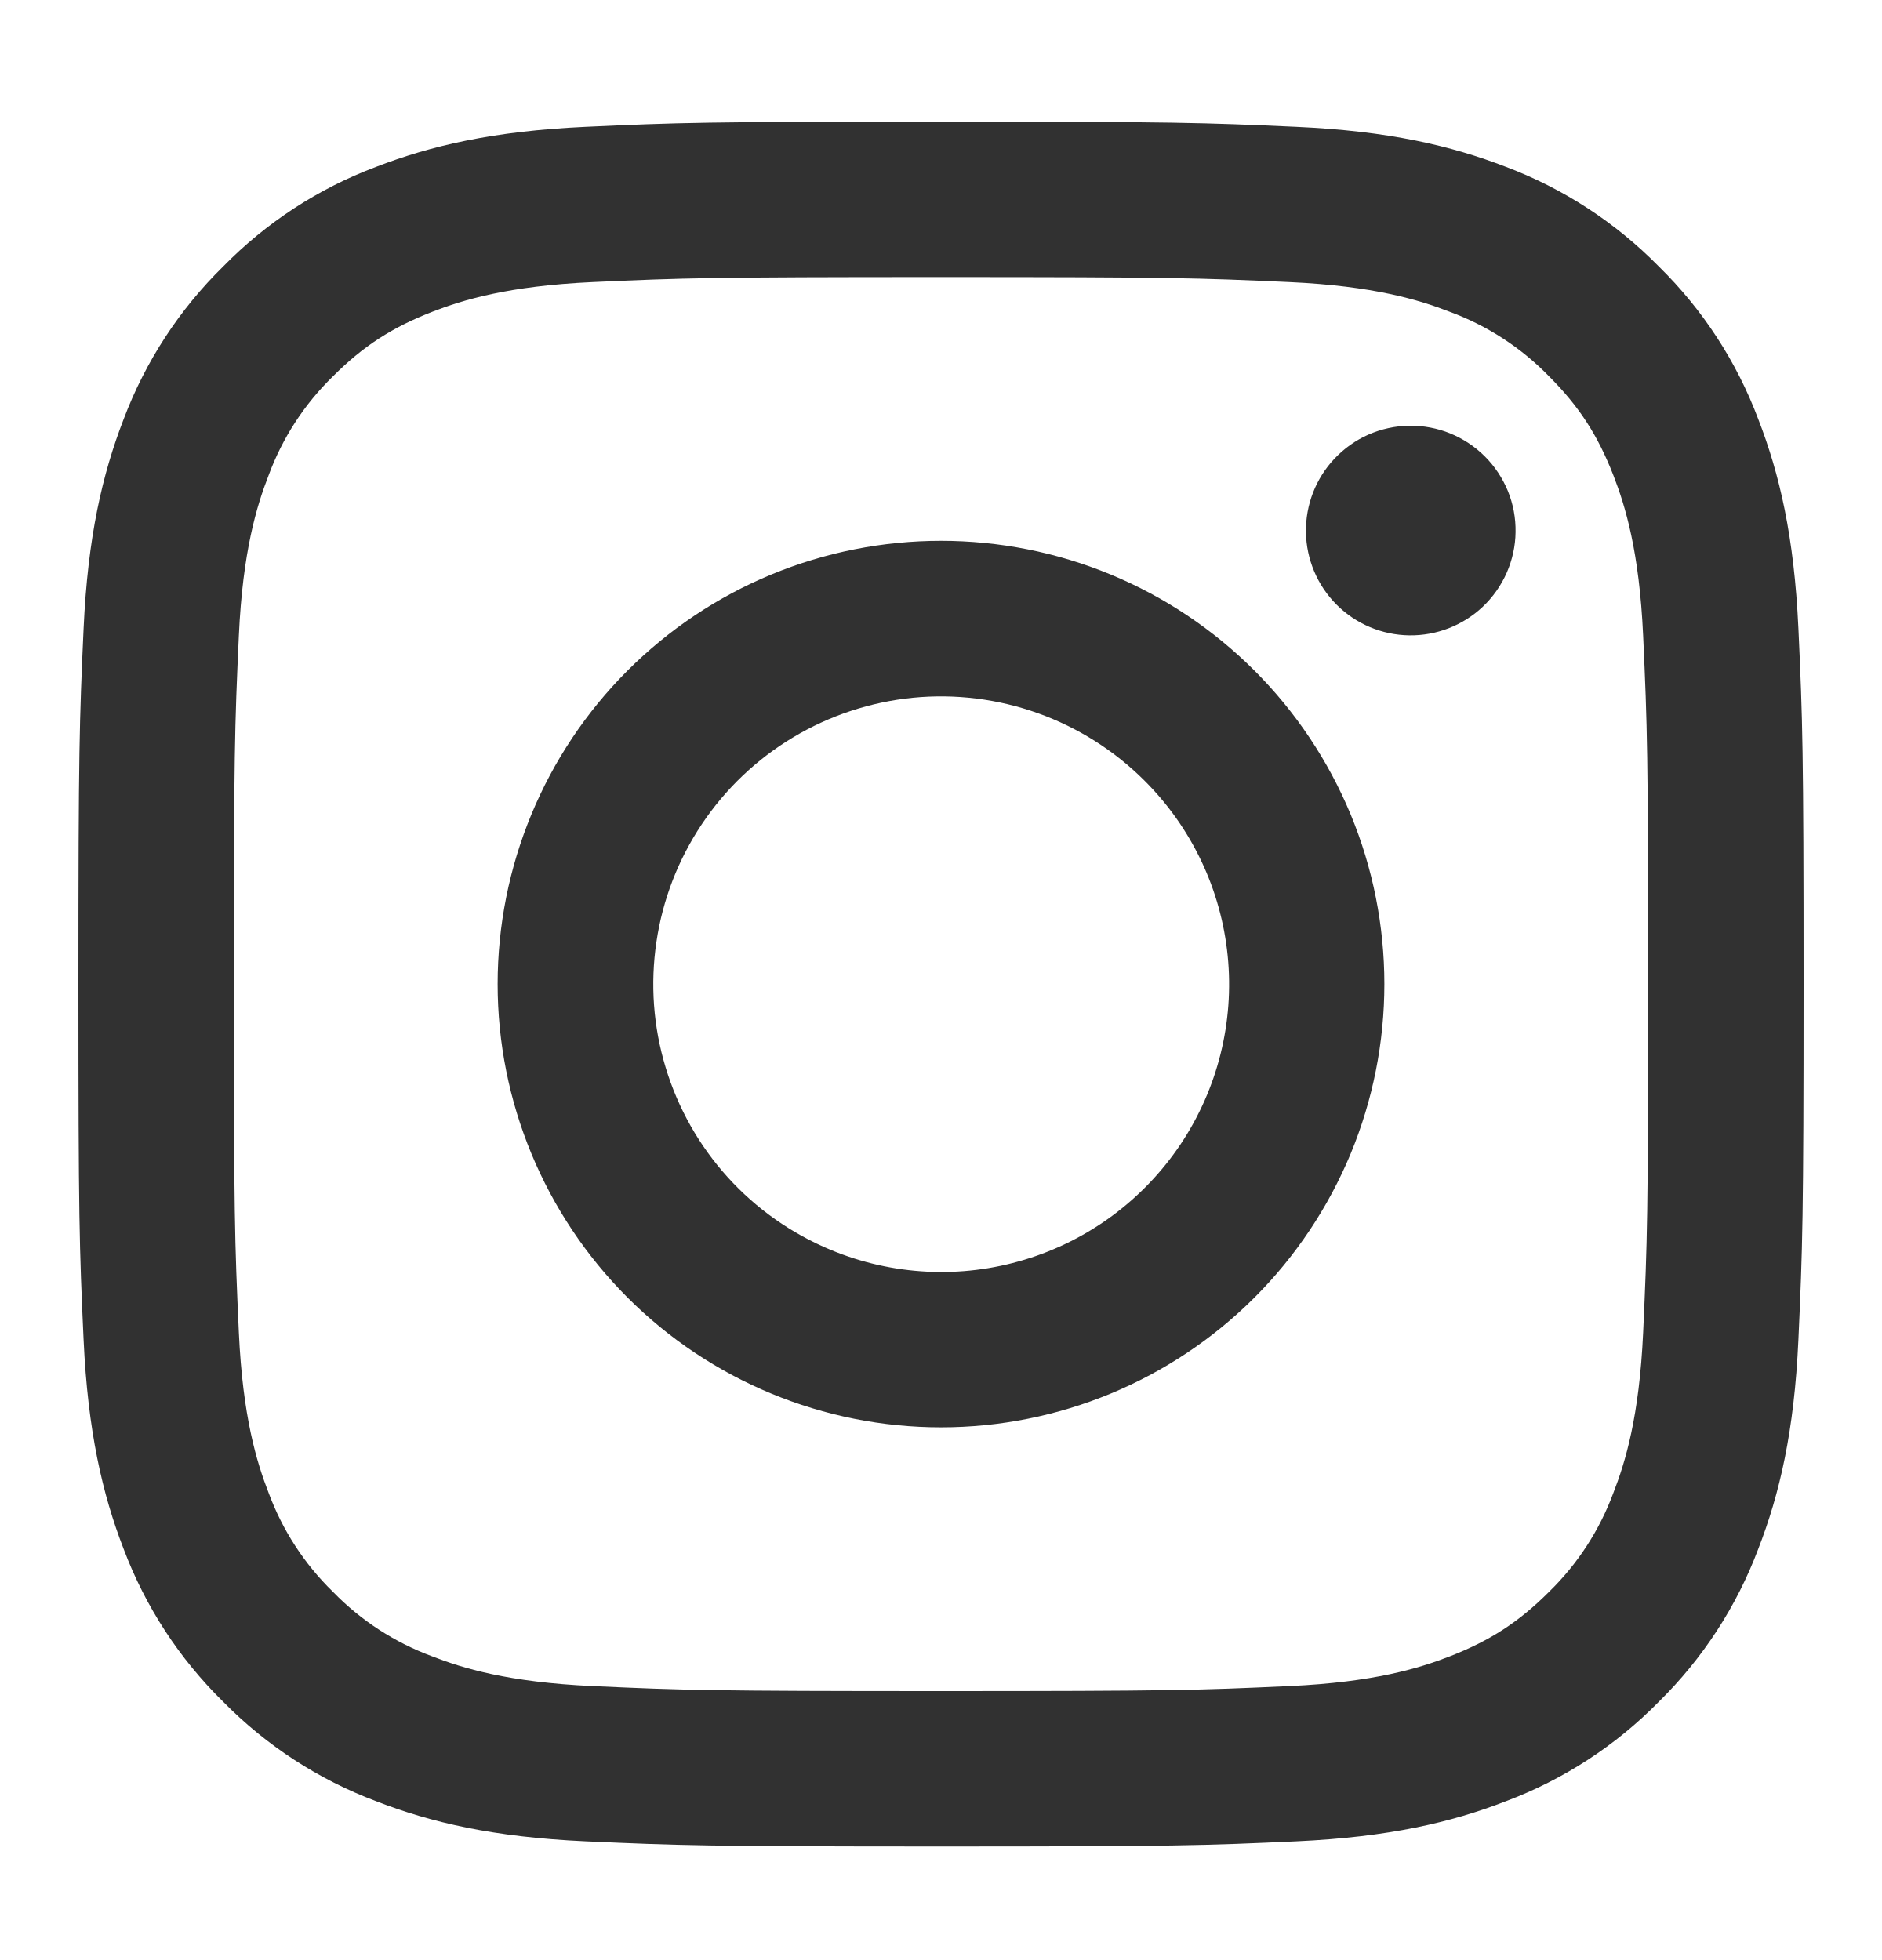
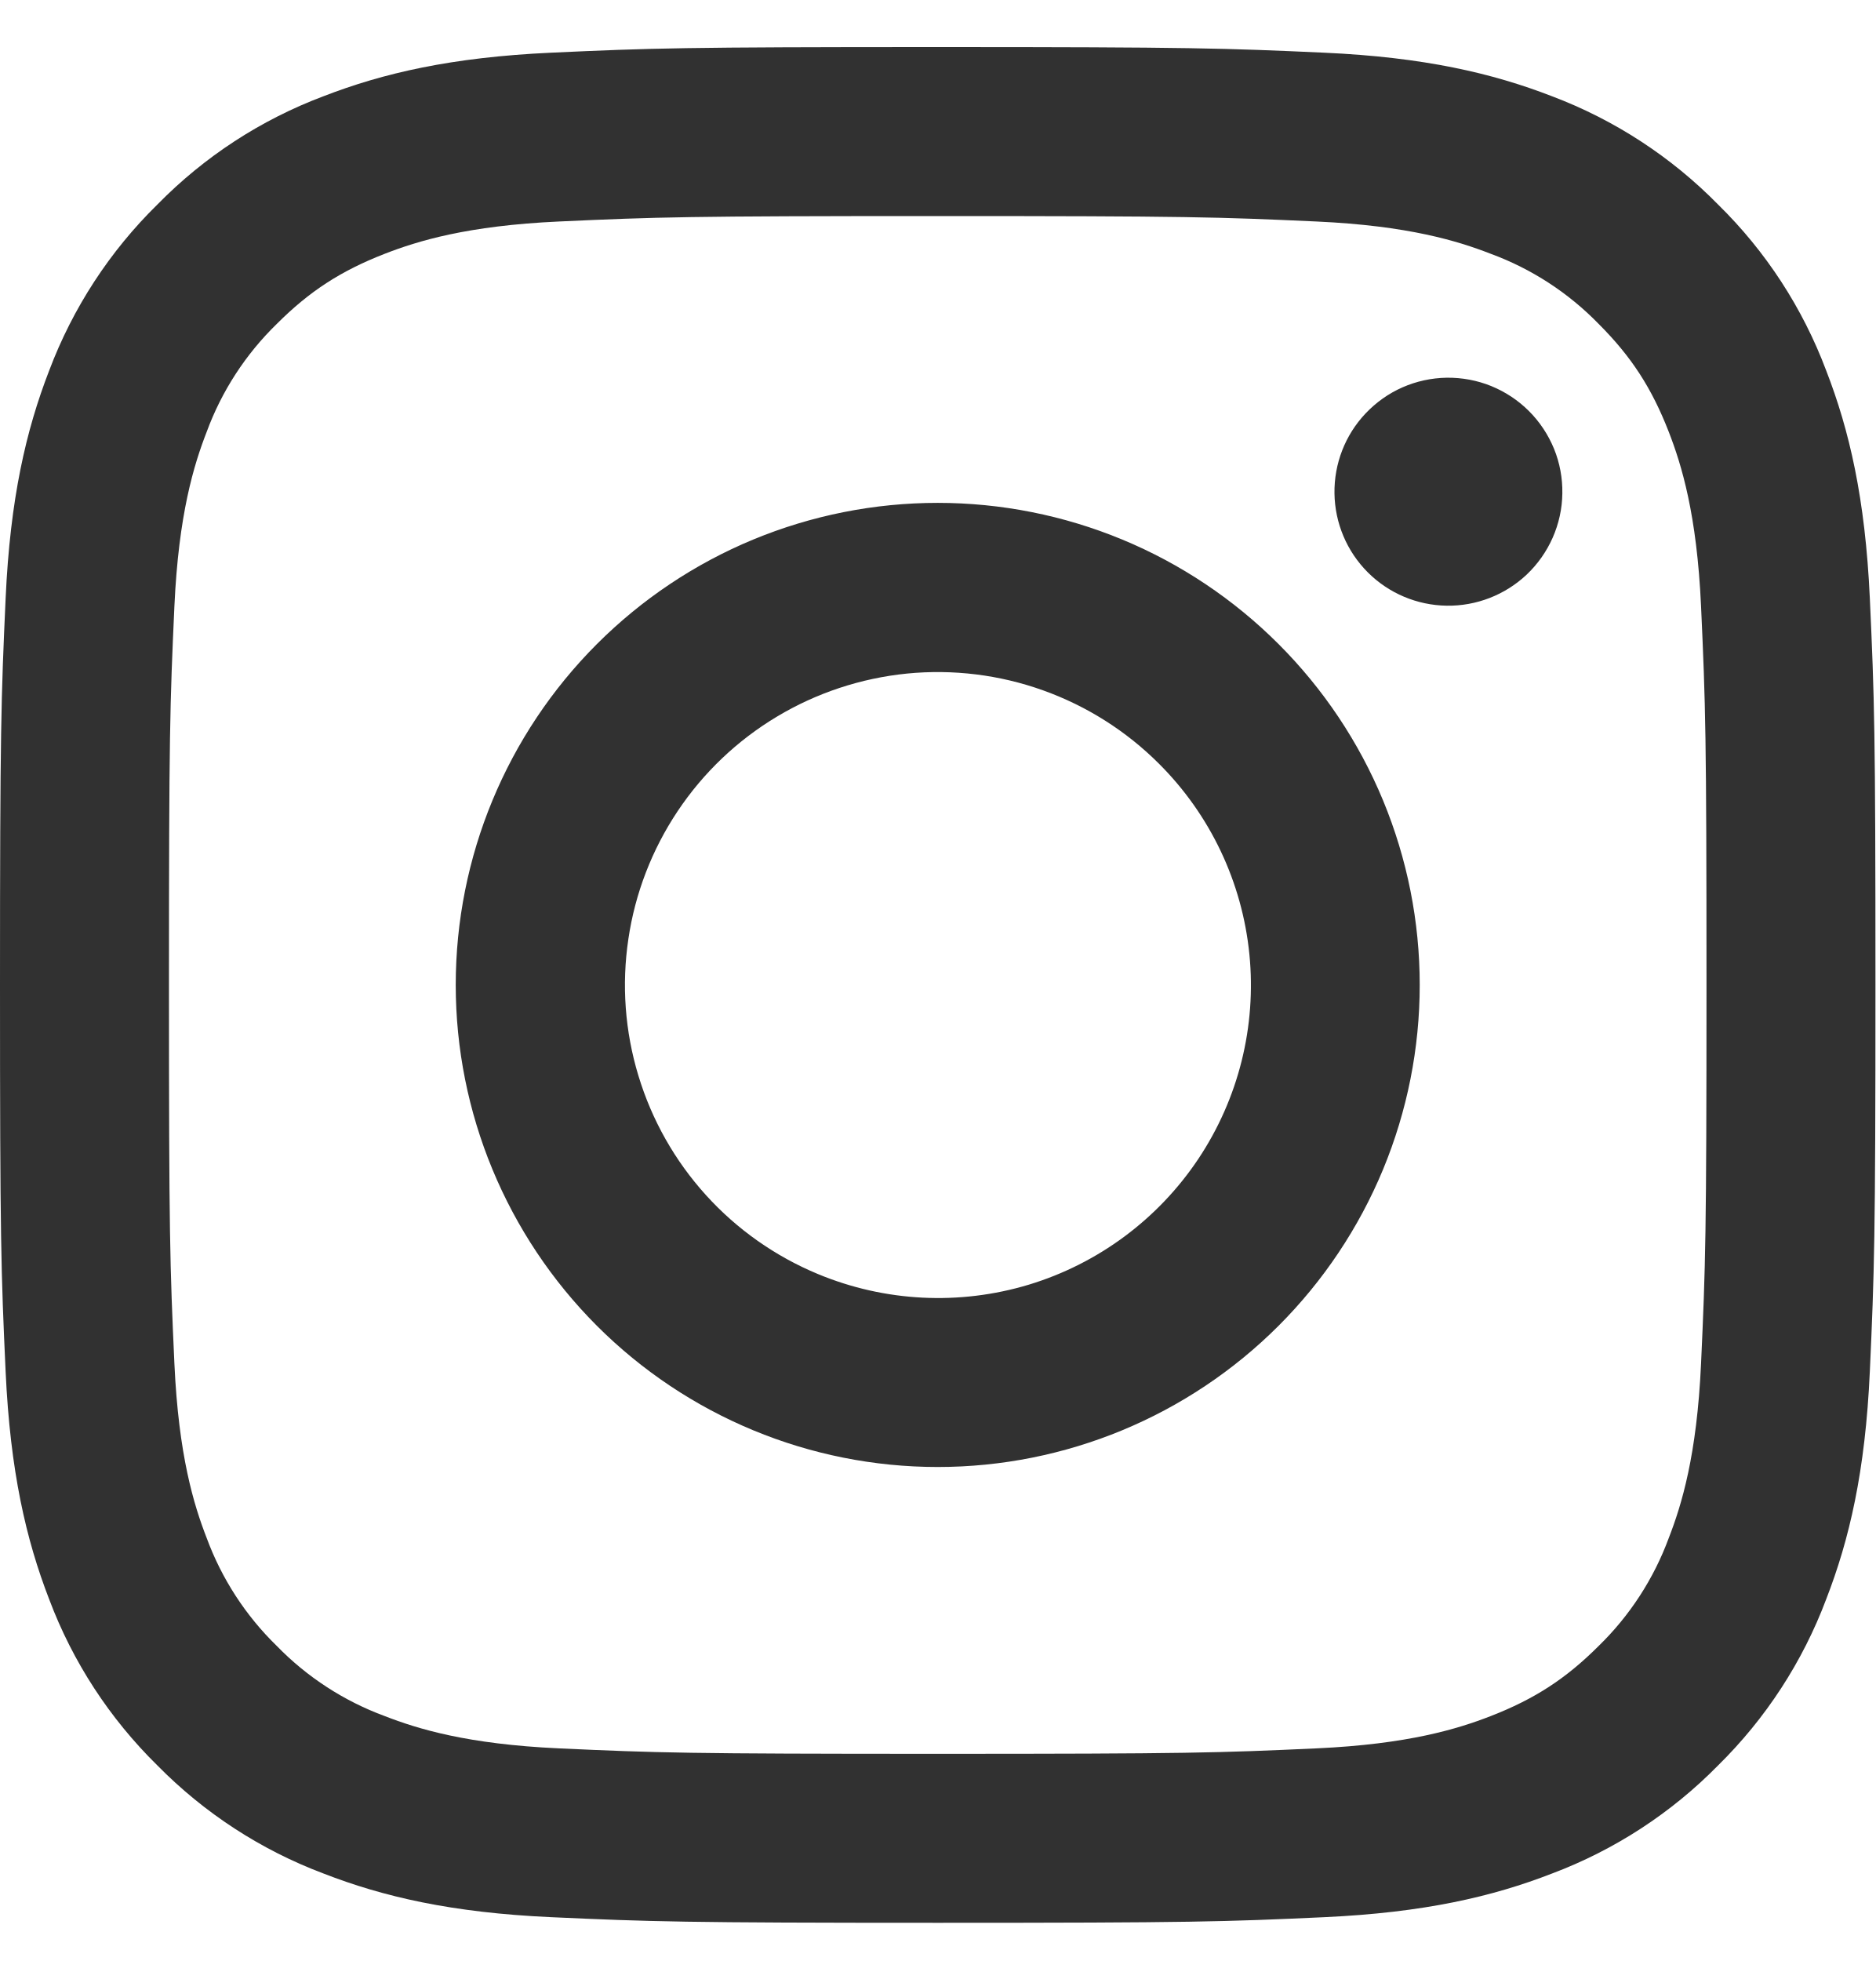
- <svg xmlns="http://www.w3.org/2000/svg" width="24" height="25" viewBox="0 0 24 25" fill="none">
-   <path fill-rule="evenodd" clip-rule="evenodd" d="M7.465 1.618C8.638 1.564 9.012 1.552 12 1.552C14.988 1.552 15.362 1.565 16.534 1.618C17.706 1.671 18.506 1.858 19.206 2.129C19.939 2.406 20.604 2.839 21.154 3.399C21.714 3.948 22.146 4.612 22.422 5.346C22.694 6.046 22.88 6.846 22.934 8.016C22.988 9.191 23 9.565 23 12.552C23 15.54 22.987 15.914 22.934 17.087C22.881 18.257 22.694 19.057 22.422 19.757C22.146 20.491 21.713 21.156 21.154 21.706C20.604 22.266 19.939 22.698 19.206 22.974C18.506 23.246 17.706 23.432 16.536 23.486C15.362 23.54 14.988 23.552 12 23.552C9.012 23.552 8.638 23.539 7.465 23.486C6.295 23.433 5.495 23.246 4.795 22.974C4.061 22.698 3.396 22.265 2.846 21.706C2.286 21.156 1.853 20.492 1.577 19.758C1.306 19.058 1.12 18.258 1.066 17.088C1.012 15.913 1 15.539 1 12.552C1 9.564 1.013 9.19 1.066 8.018C1.119 6.846 1.306 6.046 1.577 5.346C1.854 4.612 2.287 3.947 2.847 3.398C3.396 2.838 4.06 2.405 4.794 2.129C5.494 1.858 6.294 1.672 7.464 1.618H7.465ZM16.445 3.598C15.285 3.545 14.937 3.534 12 3.534C9.063 3.534 8.715 3.545 7.555 3.598C6.482 3.647 5.9 3.826 5.512 3.977C4.999 4.177 4.632 4.414 4.247 4.799C3.882 5.154 3.601 5.586 3.425 6.064C3.274 6.452 3.095 7.034 3.046 8.107C2.993 9.267 2.982 9.615 2.982 12.552C2.982 15.489 2.993 15.837 3.046 16.997C3.095 18.07 3.274 18.652 3.425 19.04C3.601 19.517 3.882 19.95 4.247 20.305C4.602 20.67 5.035 20.951 5.512 21.127C5.9 21.278 6.482 21.457 7.555 21.506C8.715 21.559 9.062 21.57 12 21.57C14.938 21.57 15.285 21.559 16.445 21.506C17.518 21.457 18.1 21.278 18.488 21.127C19.001 20.927 19.368 20.69 19.753 20.305C20.118 19.95 20.399 19.517 20.575 19.04C20.726 18.652 20.905 18.07 20.954 16.997C21.007 15.837 21.018 15.489 21.018 12.552C21.018 9.615 21.007 9.267 20.954 8.107C20.905 7.034 20.726 6.452 20.575 6.064C20.375 5.551 20.138 5.184 19.753 4.799C19.398 4.434 18.966 4.153 18.488 3.977C18.1 3.826 17.518 3.647 16.445 3.598ZM10.595 15.943C11.38 16.269 12.253 16.314 13.067 16.067C13.88 15.822 14.583 15.301 15.056 14.594C15.528 13.887 15.74 13.039 15.656 12.193C15.572 11.347 15.197 10.557 14.595 9.957C14.211 9.573 13.747 9.28 13.236 9.097C12.726 8.914 12.18 8.847 11.64 8.9C11.101 8.954 10.579 9.126 10.114 9.405C9.648 9.684 9.251 10.062 8.949 10.514C8.648 10.965 8.45 11.477 8.371 12.014C8.291 12.55 8.331 13.098 8.489 13.617C8.646 14.136 8.916 14.614 9.281 15.017C9.645 15.419 10.094 15.735 10.595 15.943ZM8.002 8.554C8.527 8.029 9.15 7.612 9.836 7.328C10.522 7.044 11.258 6.898 12 6.898C12.742 6.898 13.478 7.044 14.164 7.328C14.85 7.612 15.473 8.029 15.998 8.554C16.523 9.079 16.939 9.702 17.224 10.388C17.508 11.074 17.654 11.809 17.654 12.552C17.654 13.294 17.508 14.03 17.224 14.716C16.939 15.401 16.523 16.025 15.998 16.55C14.938 17.61 13.499 18.206 12 18.206C10.501 18.206 9.062 17.61 8.002 16.55C6.942 15.489 6.346 14.051 6.346 12.552C6.346 11.052 6.942 9.614 8.002 8.554ZM18.908 7.74C19.038 7.617 19.142 7.469 19.214 7.306C19.286 7.142 19.325 6.966 19.327 6.787C19.33 6.608 19.297 6.43 19.23 6.265C19.162 6.099 19.062 5.948 18.936 5.822C18.809 5.695 18.659 5.596 18.493 5.528C18.328 5.461 18.15 5.428 17.971 5.43C17.792 5.433 17.616 5.471 17.452 5.543C17.288 5.615 17.141 5.72 17.018 5.85C16.779 6.103 16.649 6.439 16.654 6.787C16.659 7.135 16.799 7.467 17.045 7.713C17.291 7.959 17.623 8.099 17.971 8.104C18.319 8.109 18.655 7.978 18.908 7.74Z" fill="#313131" />
+ <svg xmlns="http://www.w3.org/2000/svg" width="22" height="23" viewBox="0 0 22 23" fill="none">
+   <path fill-rule="evenodd" clip-rule="evenodd" d="M6.465 0.618C7.638 0.564 8.012 0.552 11 0.552C13.988 0.552 14.362 0.565 15.534 0.618C16.706 0.671 17.506 0.858 18.206 1.129C18.939 1.406 19.604 1.839 20.154 2.399C20.714 2.948 21.146 3.612 21.422 4.346C21.694 5.046 21.88 5.846 21.934 7.016C21.988 8.191 22 8.565 22 11.552C22 14.54 21.987 14.914 21.934 16.087C21.881 17.257 21.694 18.057 21.422 18.757C21.146 19.491 20.713 20.156 20.154 20.706C19.604 21.266 18.939 21.698 18.206 21.974C17.506 22.246 16.706 22.432 15.536 22.486C14.362 22.54 13.988 22.552 11 22.552C8.012 22.552 7.638 22.539 6.465 22.486C5.295 22.433 4.495 22.246 3.795 21.974C3.061 21.698 2.396 21.265 1.846 20.706C1.286 20.156 0.853 19.492 0.577 18.758C0.306 18.058 0.12 17.258 0.066 16.088C0.012 14.913 0 14.539 0 11.552C0 8.564 0.013 8.19 0.066 7.018C0.119 5.846 0.306 5.046 0.577 4.346C0.854 3.612 1.287 2.947 1.847 2.398C2.396 1.838 3.06 1.405 3.794 1.129C4.494 0.858 5.294 0.672 6.464 0.618H6.465ZM15.445 2.598C14.285 2.545 13.937 2.534 11 2.534C8.063 2.534 7.715 2.545 6.555 2.598C5.482 2.647 4.9 2.826 4.512 2.977C3.999 3.177 3.632 3.414 3.247 3.799C2.882 4.154 2.601 4.586 2.425 5.064C2.274 5.452 2.095 6.034 2.046 7.107C1.993 8.267 1.982 8.615 1.982 11.552C1.982 14.489 1.993 14.837 2.046 15.997C2.095 17.07 2.274 17.652 2.425 18.04C2.601 18.517 2.882 18.95 3.247 19.305C3.602 19.67 4.035 19.951 4.512 20.127C4.9 20.278 5.482 20.457 6.555 20.506C7.715 20.559 8.062 20.57 11 20.57C13.938 20.57 14.285 20.559 15.445 20.506C16.518 20.457 17.1 20.278 17.488 20.127C18.001 19.927 18.368 19.69 18.753 19.305C19.118 18.95 19.399 18.517 19.575 18.04C19.726 17.652 19.905 17.07 19.954 15.997C20.007 14.837 20.018 14.489 20.018 11.552C20.018 8.615 20.007 8.267 19.954 7.107C19.905 6.034 19.726 5.452 19.575 5.064C19.375 4.551 19.138 4.184 18.753 3.799C18.398 3.434 17.966 3.153 17.488 2.977C17.1 2.826 16.518 2.647 15.445 2.598ZM9.595 14.943C10.38 15.269 11.253 15.313 12.067 15.068C12.88 14.822 13.583 14.301 14.056 13.594C14.528 12.887 14.74 12.039 14.656 11.193C14.572 10.347 14.197 9.557 13.595 8.957C13.211 8.573 12.747 8.28 12.236 8.097C11.726 7.914 11.18 7.847 10.64 7.9C10.101 7.954 9.579 8.126 9.114 8.405C8.648 8.684 8.251 9.062 7.949 9.514C7.648 9.965 7.45 10.477 7.371 11.014C7.291 11.55 7.331 12.098 7.489 12.617C7.646 13.136 7.916 13.614 8.281 14.017C8.645 14.419 9.094 14.735 9.595 14.943ZM7.002 7.554C7.527 7.029 8.15 6.612 8.836 6.328C9.522 6.044 10.258 5.898 11 5.898C11.742 5.898 12.478 6.044 13.164 6.328C13.85 6.612 14.473 7.029 14.998 7.554C15.523 8.079 15.94 8.702 16.224 9.388C16.508 10.074 16.654 10.809 16.654 11.552C16.654 12.294 16.508 13.03 16.224 13.716C15.94 14.401 15.523 15.025 14.998 15.55C13.938 16.61 12.499 17.206 11 17.206C9.5 17.206 8.062 16.61 7.002 15.55C5.942 14.489 5.346 13.051 5.346 11.552C5.346 10.052 5.942 8.614 7.002 7.554ZM17.908 6.74C18.038 6.617 18.142 6.469 18.214 6.306C18.286 6.142 18.325 5.966 18.327 5.787C18.33 5.608 18.297 5.43 18.23 5.265C18.162 5.099 18.062 4.948 17.936 4.822C17.809 4.695 17.659 4.596 17.493 4.528C17.328 4.461 17.15 4.428 16.971 4.43C16.792 4.433 16.616 4.471 16.452 4.543C16.288 4.615 16.141 4.72 16.018 4.85C15.779 5.103 15.649 5.439 15.654 5.787C15.659 6.135 15.799 6.467 16.045 6.713C16.291 6.959 16.623 7.099 16.971 7.104C17.319 7.109 17.655 6.978 17.908 6.74Z" fill="#313131" />
</svg>
